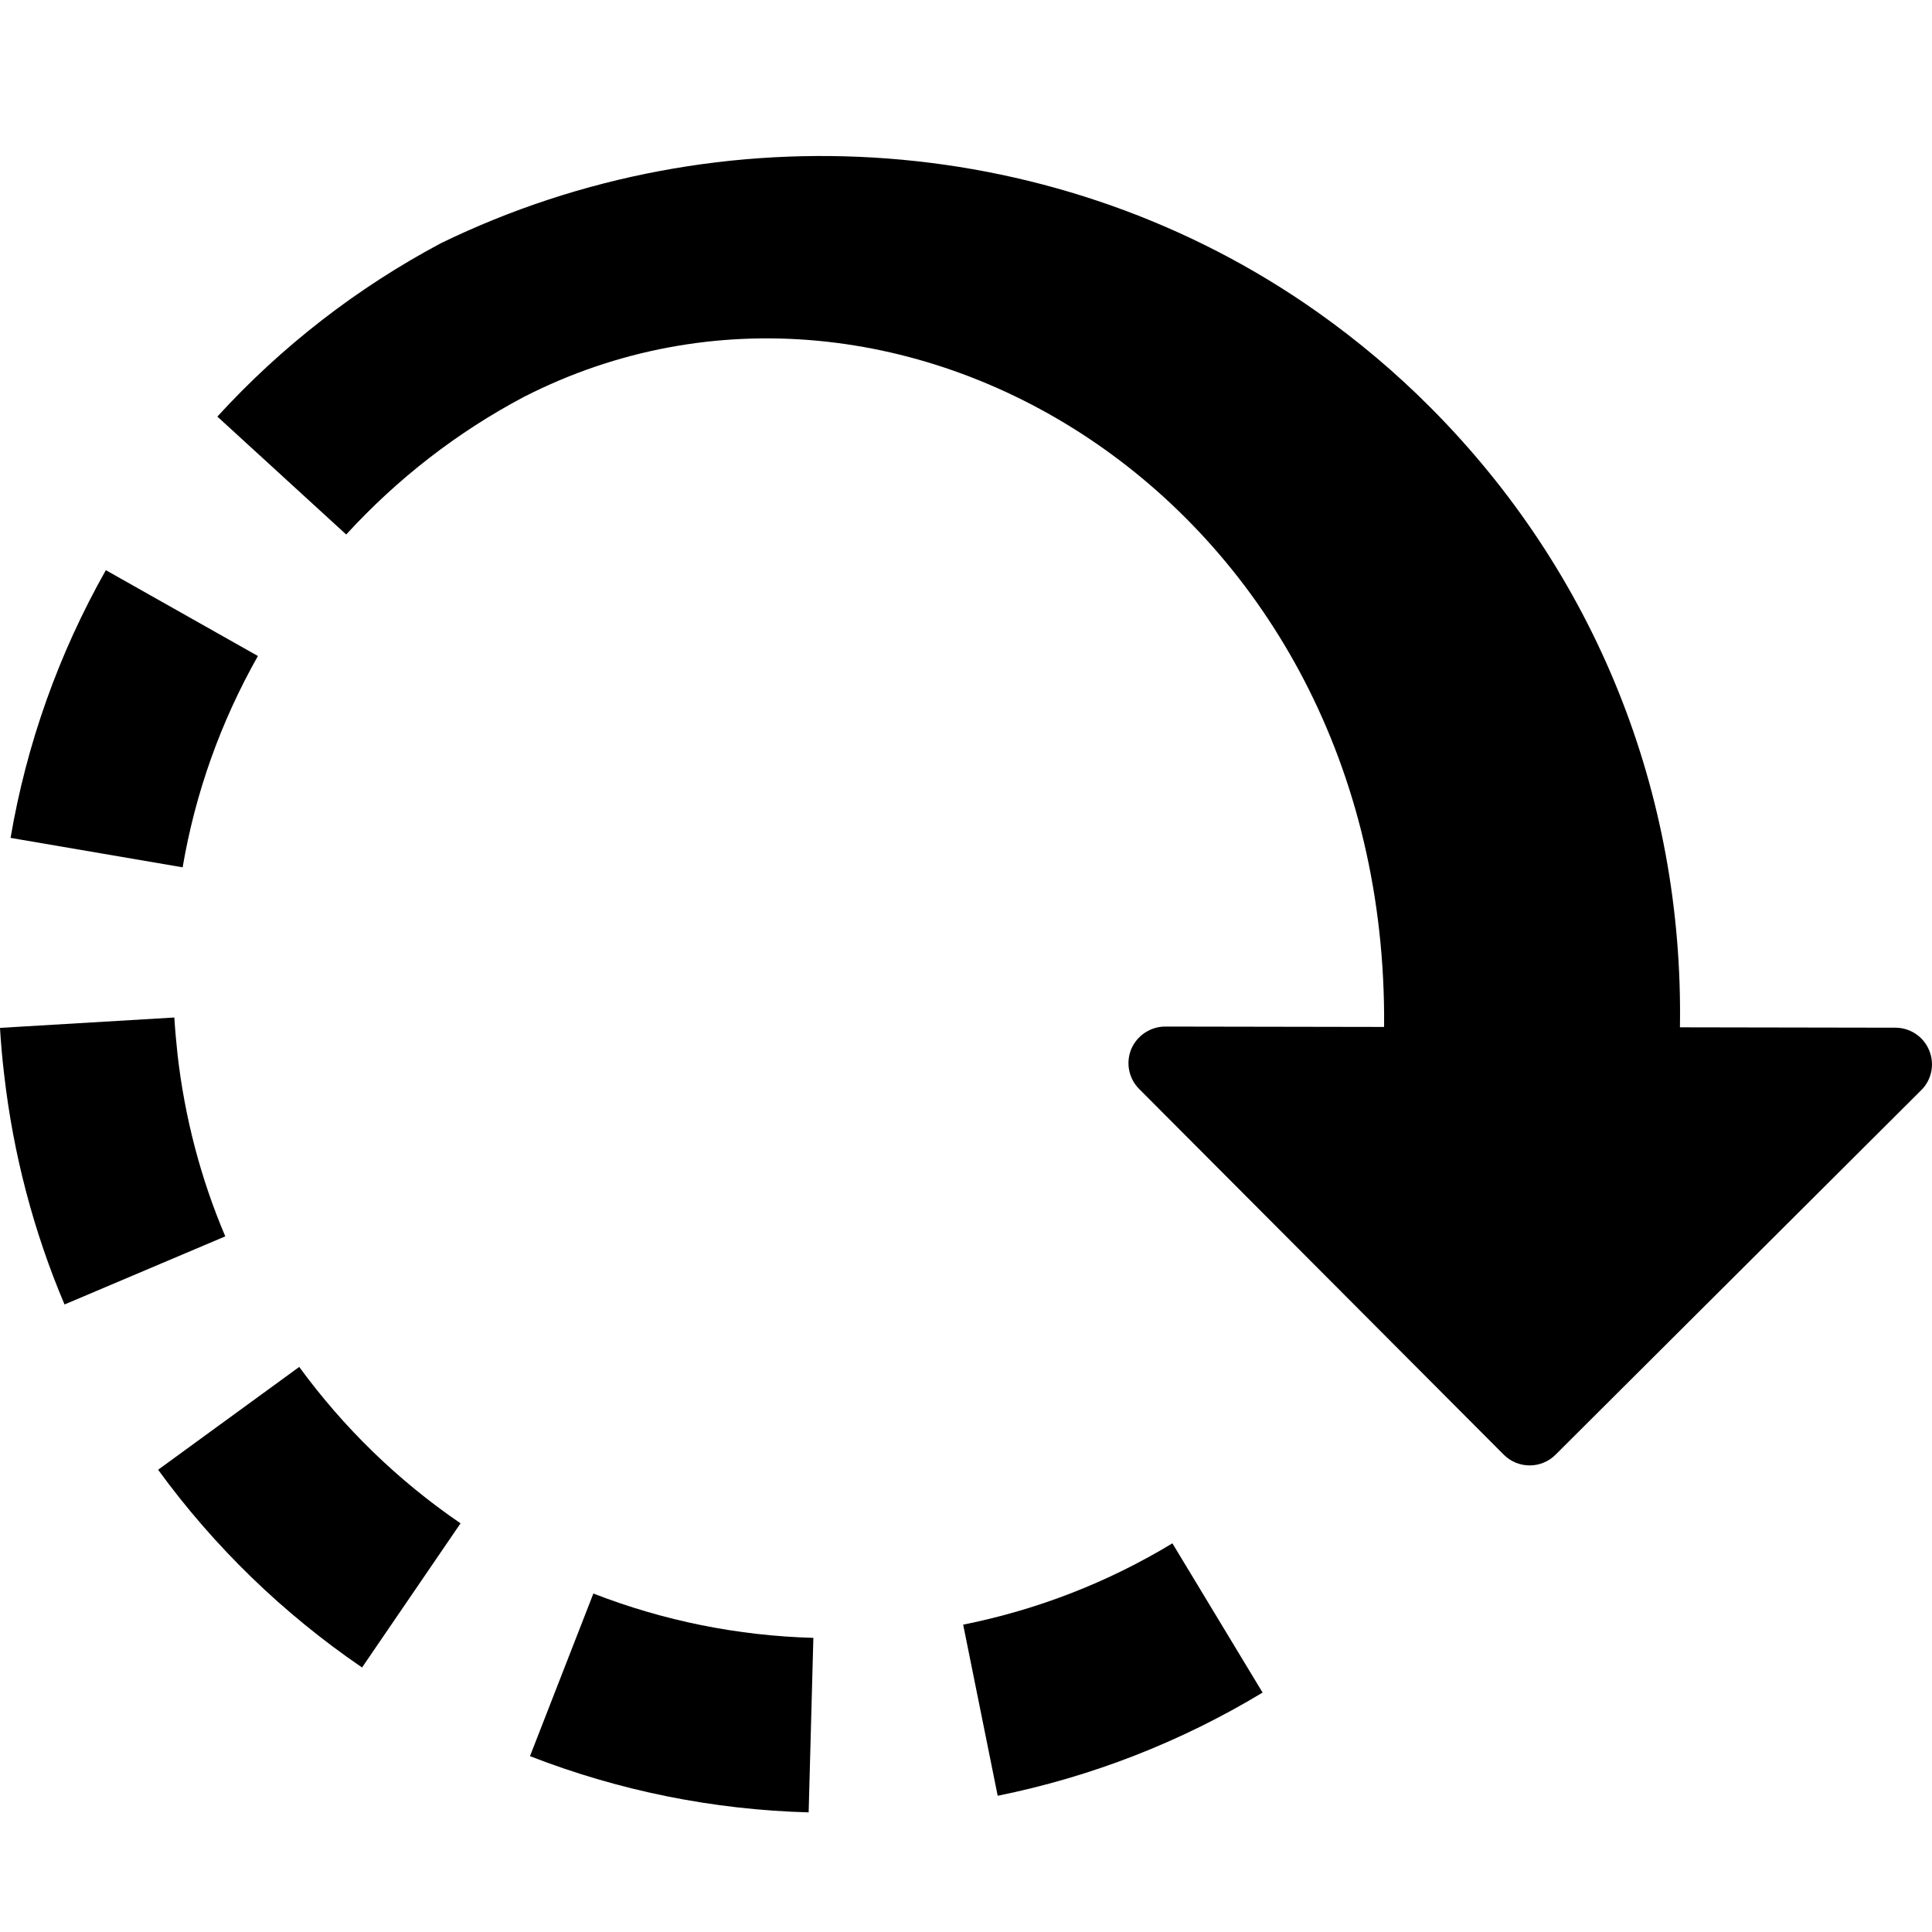
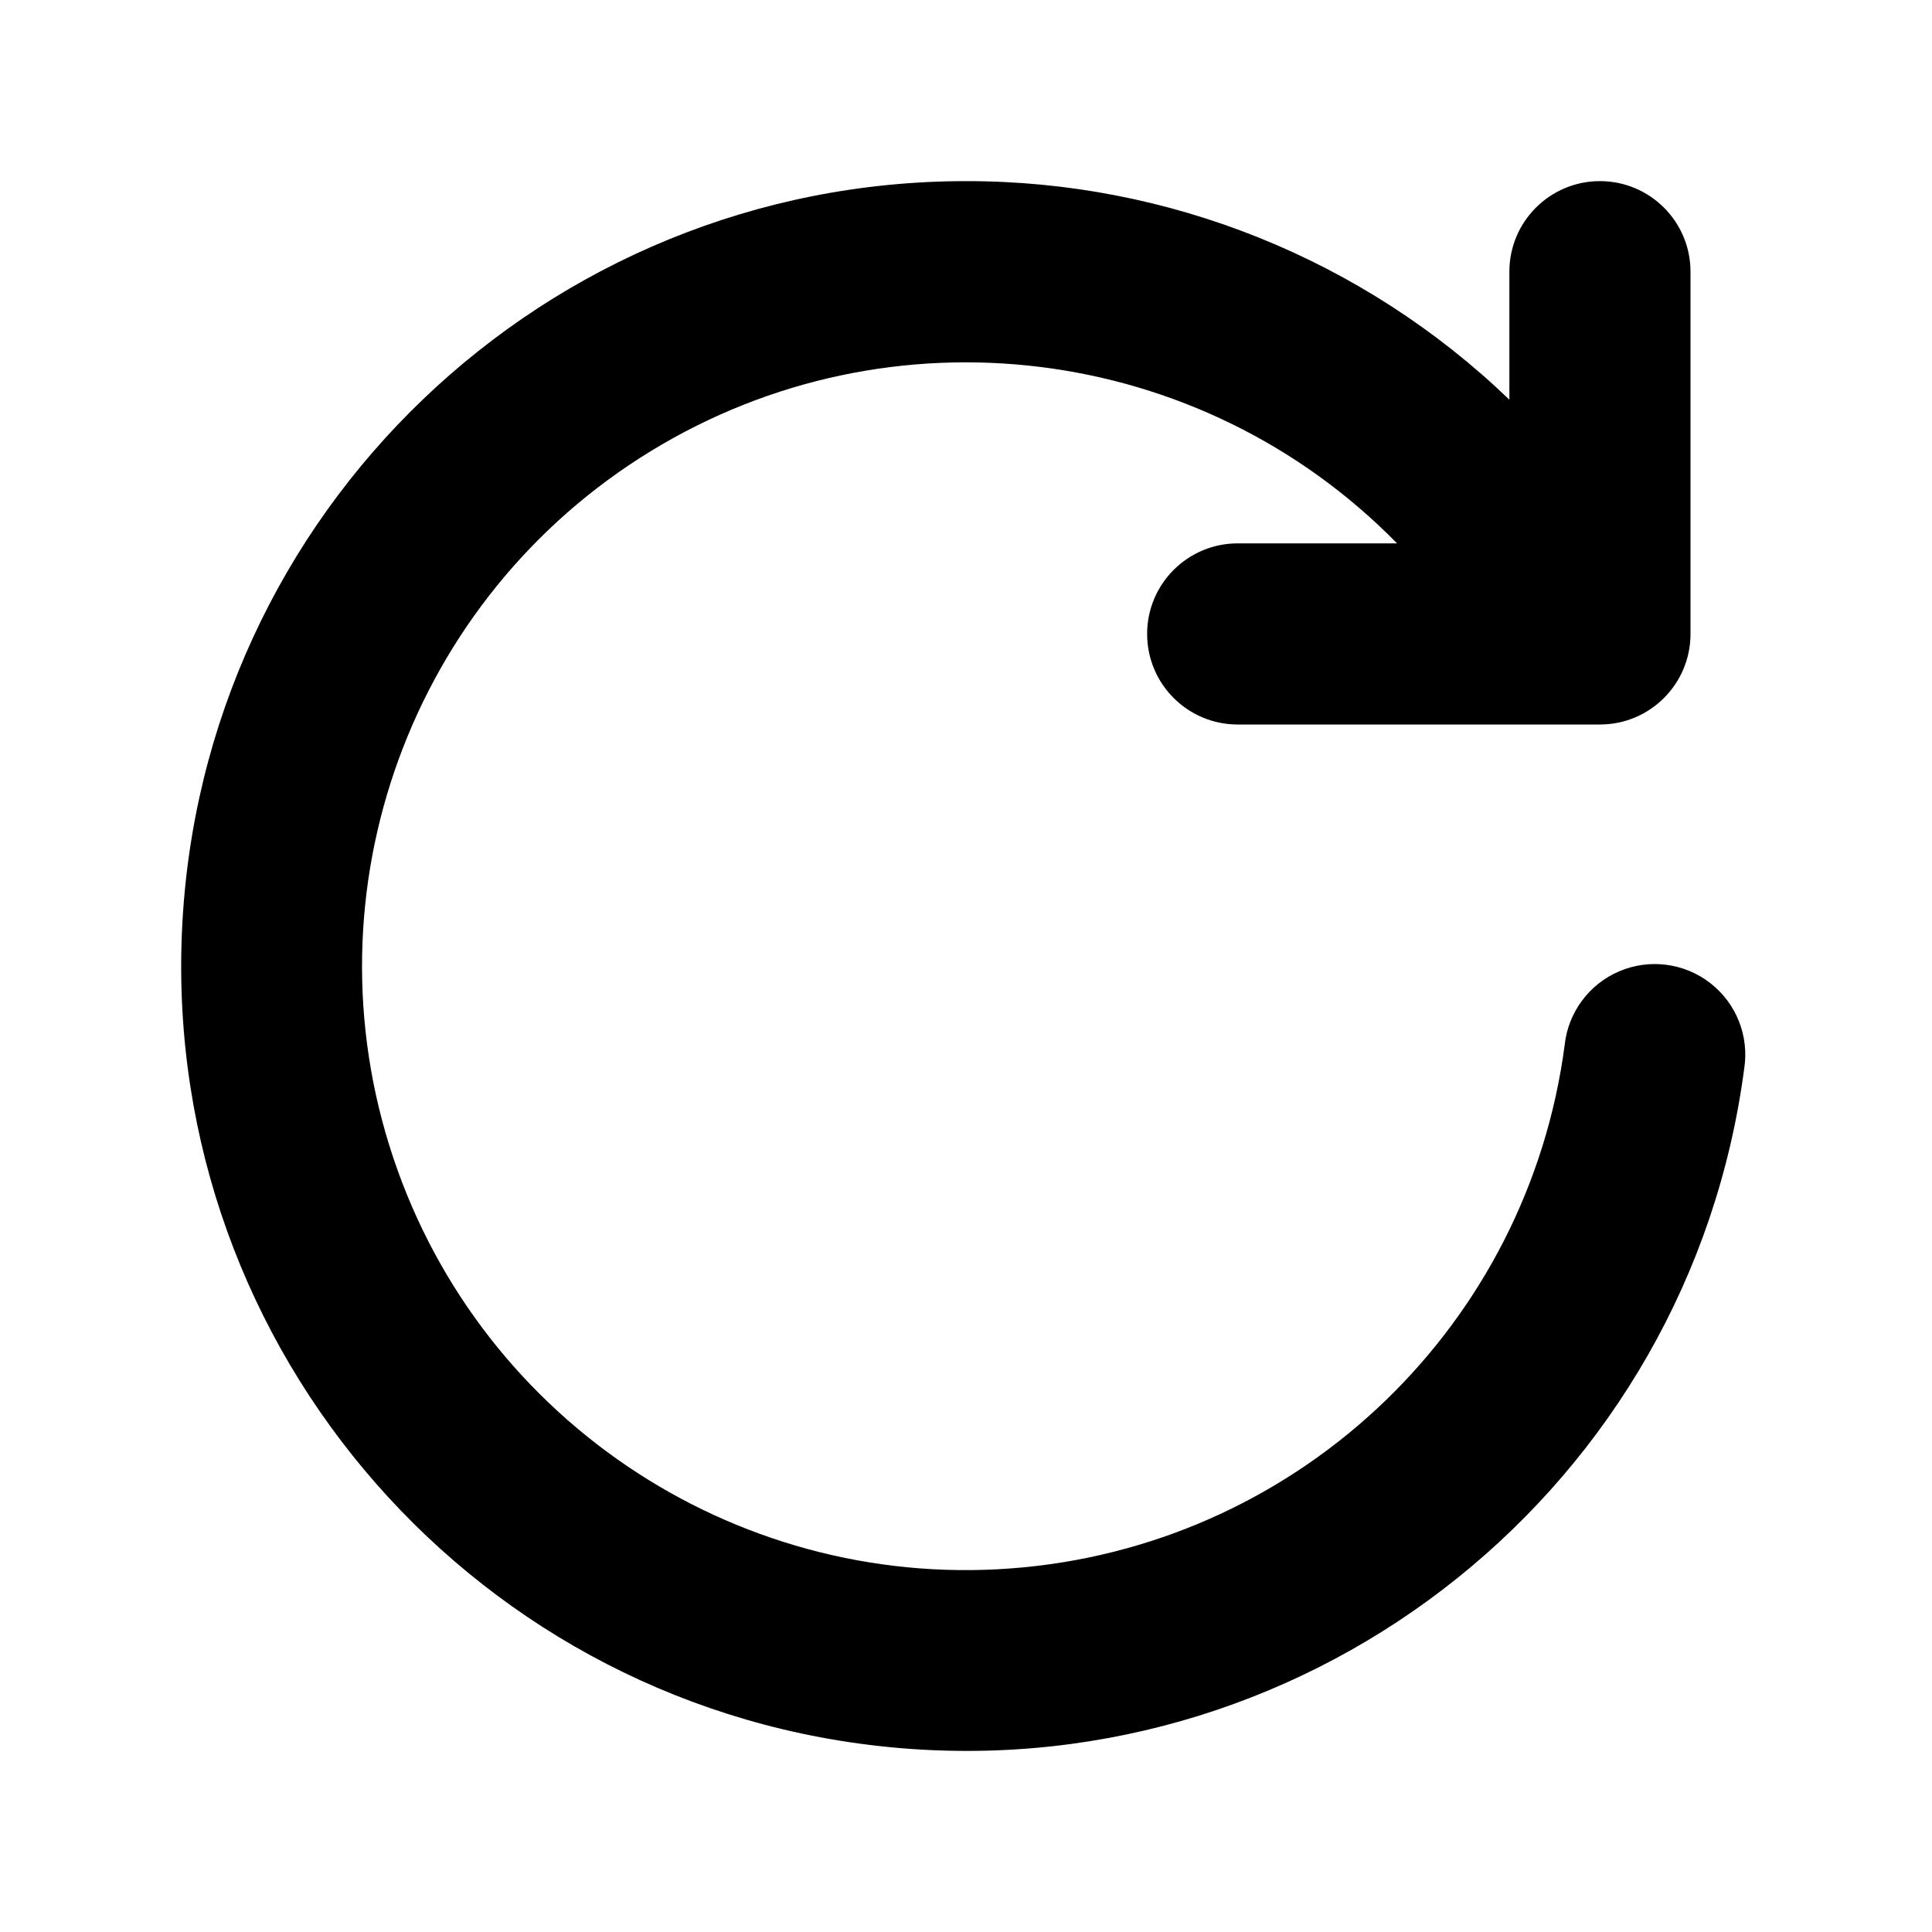
- <svg xmlns="http://www.w3.org/2000/svg" focusable="false" aria-hidden="true" viewBox="0 0 1024 1024">
-   <path d="M158.6,724.5L83.8,779c29.8,40.9,66.2,76.2,108.1,104.8l52.2-76.4C210.9,784.7,182.2,756.8,158.6,724.5z" />
-   <path d="M94.1,558.9c-0.7-6.5-1.3-13.1-1.7-19.6L0,544.8c0.5,8.2,1.2,16.5,2.2,24.7c4.8,42.1,15.6,83.2,32,121.9l85.2-36.1 C106.4,624.7,97.9,592.3,94.1,558.9z" />
-   <path d="M136.7,347.7l-80.6-45.5c-25,44.3-42,92-50.5,141.9l91.2,15.6C103.5,420.4,116.9,382.7,136.7,347.7z" />
-   <path d="M280.9,930.8c47.3,18.4,97,28.4,147.7,29.8l2.5-92.5c-40-1.1-79.3-9-116.6-23.5L280.9,930.8z" />
-   <path d="M510.5,861.1l18.3,90.7c49.8-10.1,97-28.5,140.4-54.7L621.4,818C587.2,838.7,549.9,853.2,510.5,861.1z" />
-   <path d="M233.7,128.9c-44.5,23.7-84.4,54.6-118.5,91.9l68.3,62.5c27.1-29.6,58.8-54.2,94.1-72.9C476.9,108.5,736,267.1,733.6,544.3 l-116-0.2c-7.8,0-14.9,4.7-18,11.9c-3,7.3-1.4,15.6,4.2,21.2L797,771c7.6,7.6,19.9,7.6,27.5,0l193.8-193.2 c5.6-5.5,7.2-13.9,4.2-21.1c-3-7.3-10.1-12-17.9-12l-114.2-0.2c2-124.3-44.9-240.9-132.2-328.5c-18.4-18.5-38.7-35.6-60.1-50.7 C562.1,69.3,382.1,56.7,233.7,128.9z" />
+ <svg xmlns="http://www.w3.org/2000/svg" width="1em" height="1em" viewBox="0 0 16 16">
+   <path fill="currentColor" fill-rule="evenodd" d="M8 1.5a6.5 6.5 0 1 0 6.445 7.348a.75.75 0 1 0-1.487-.194A5.001 5.001 0 1 1 11.57 4.5h-1.32a.75.75 0 0 0 0 1.5h3a.75.75 0 0 0 .75-.75v-3a.75.75 0 0 0-1.5 0v1.06A6.48 6.48 0 0 0 8 1.5" clip-rule="evenodd" />
</svg>
